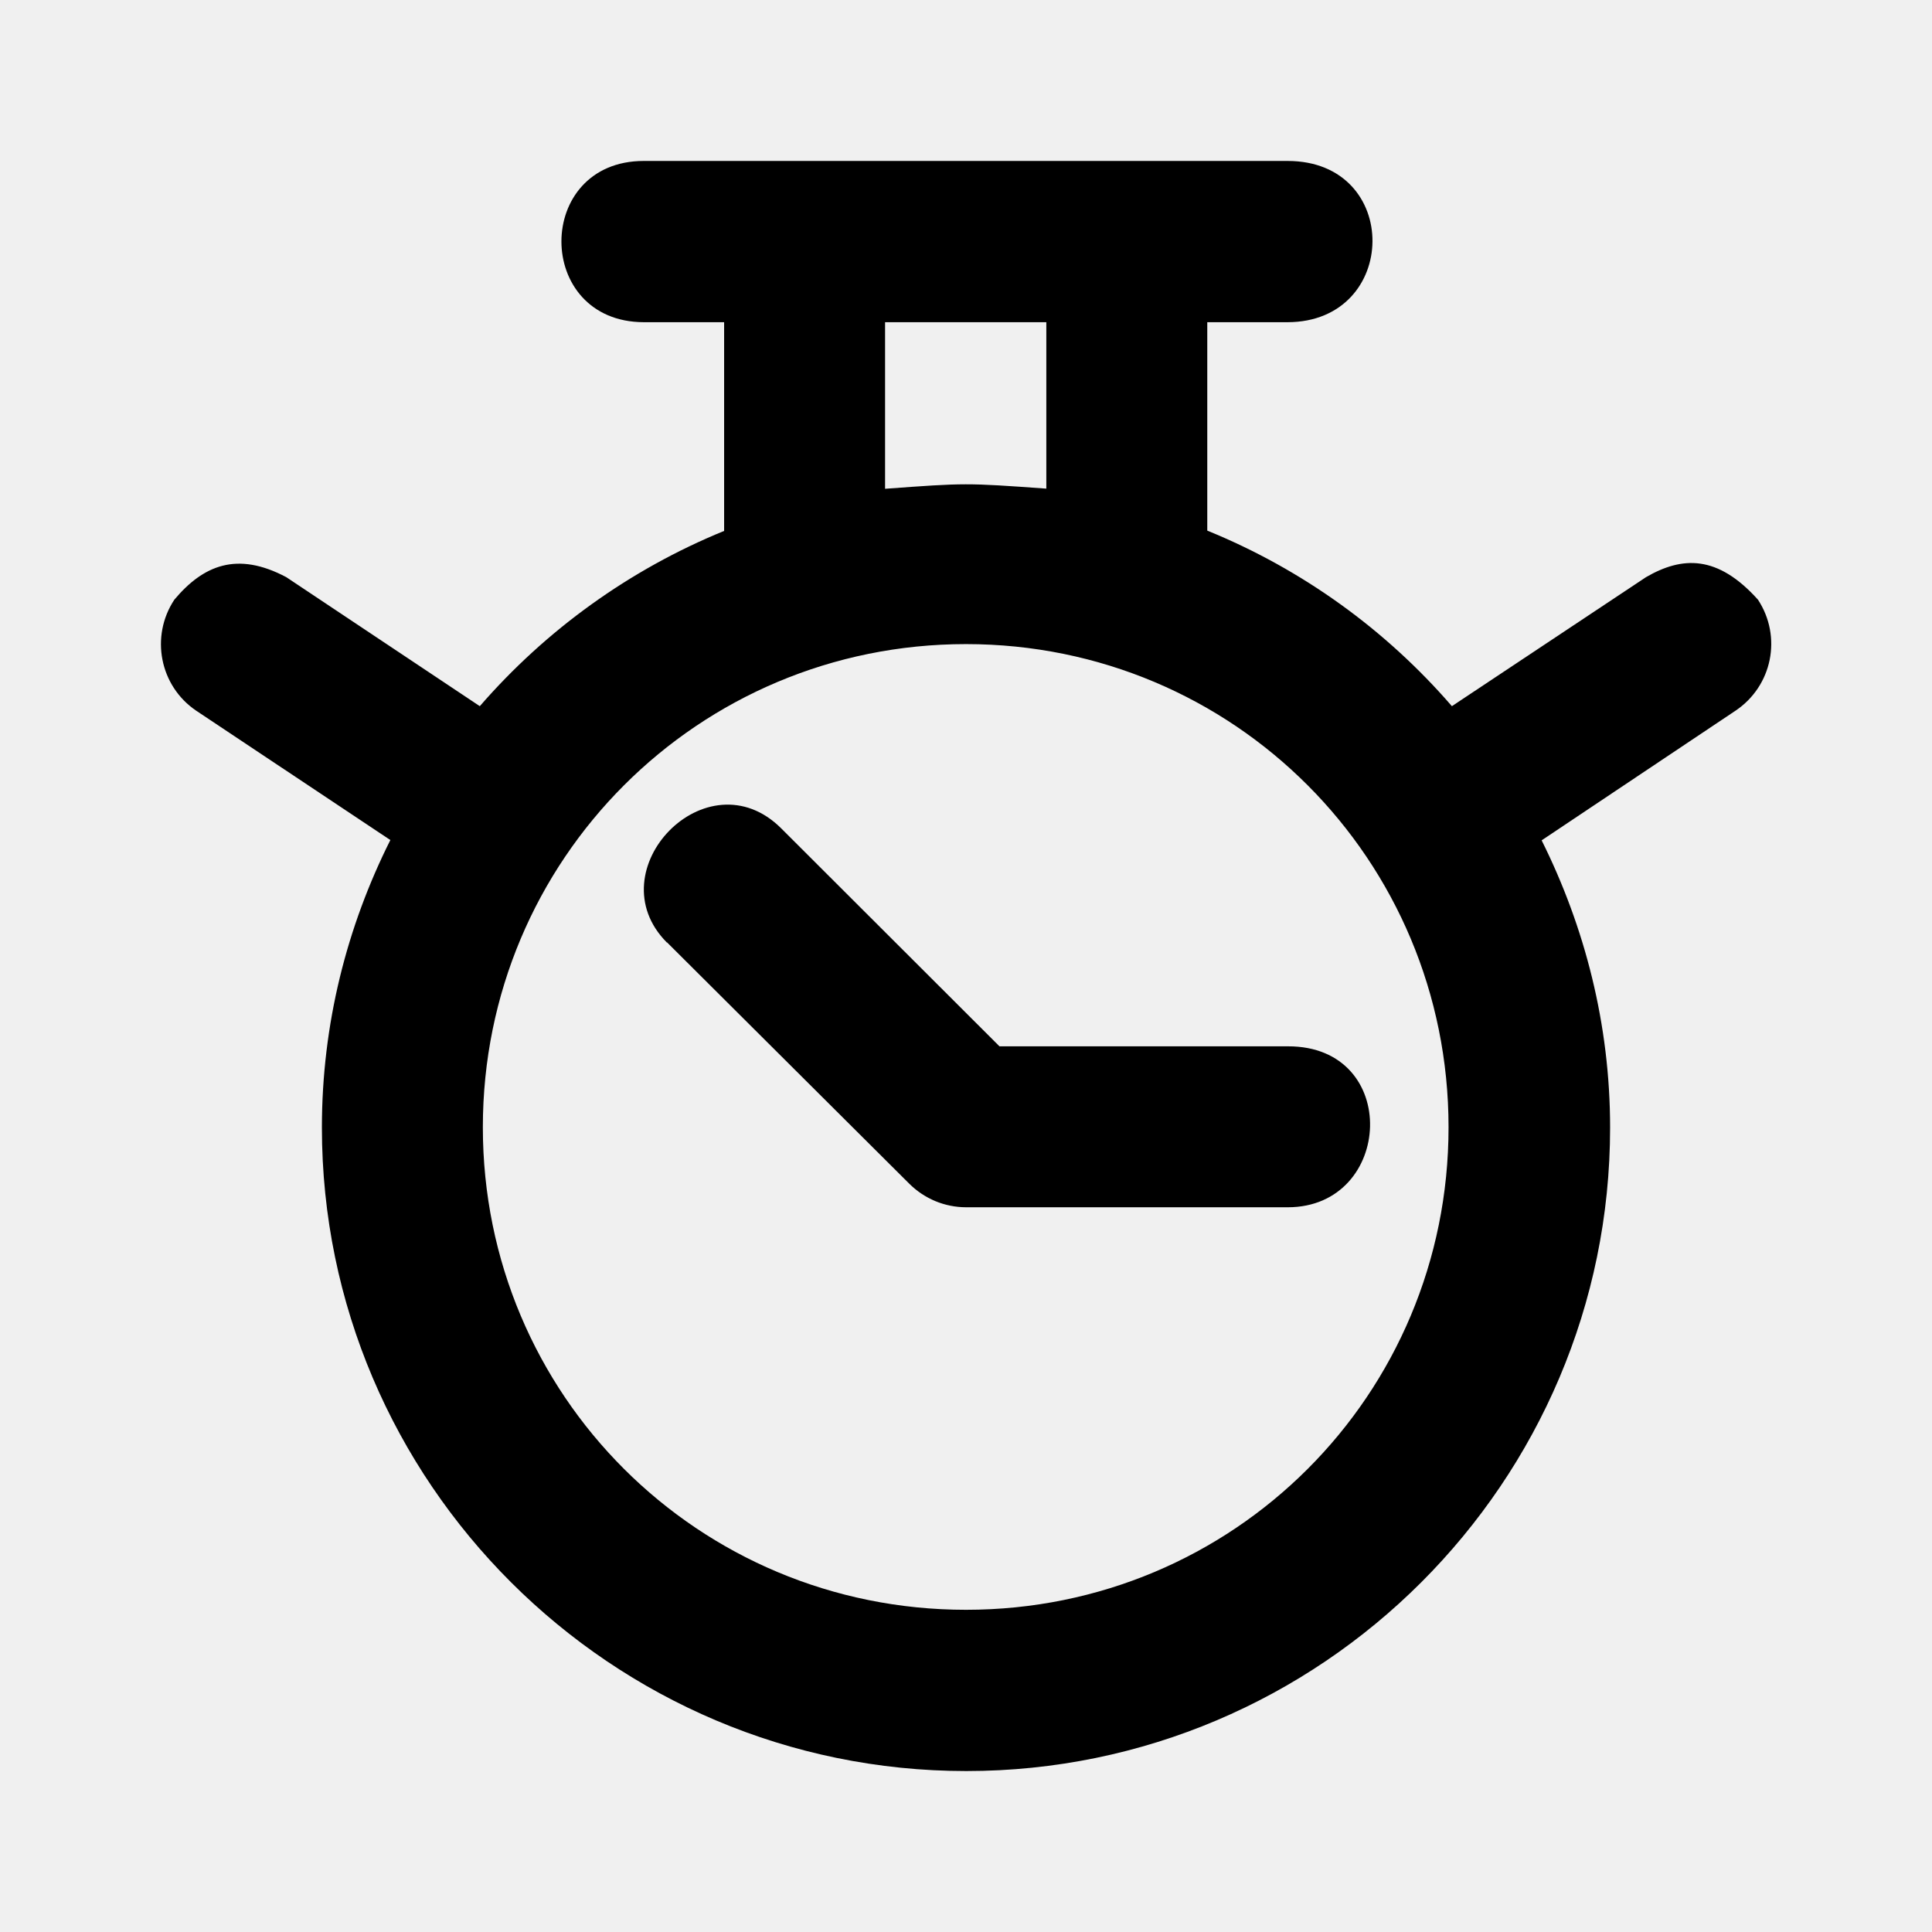
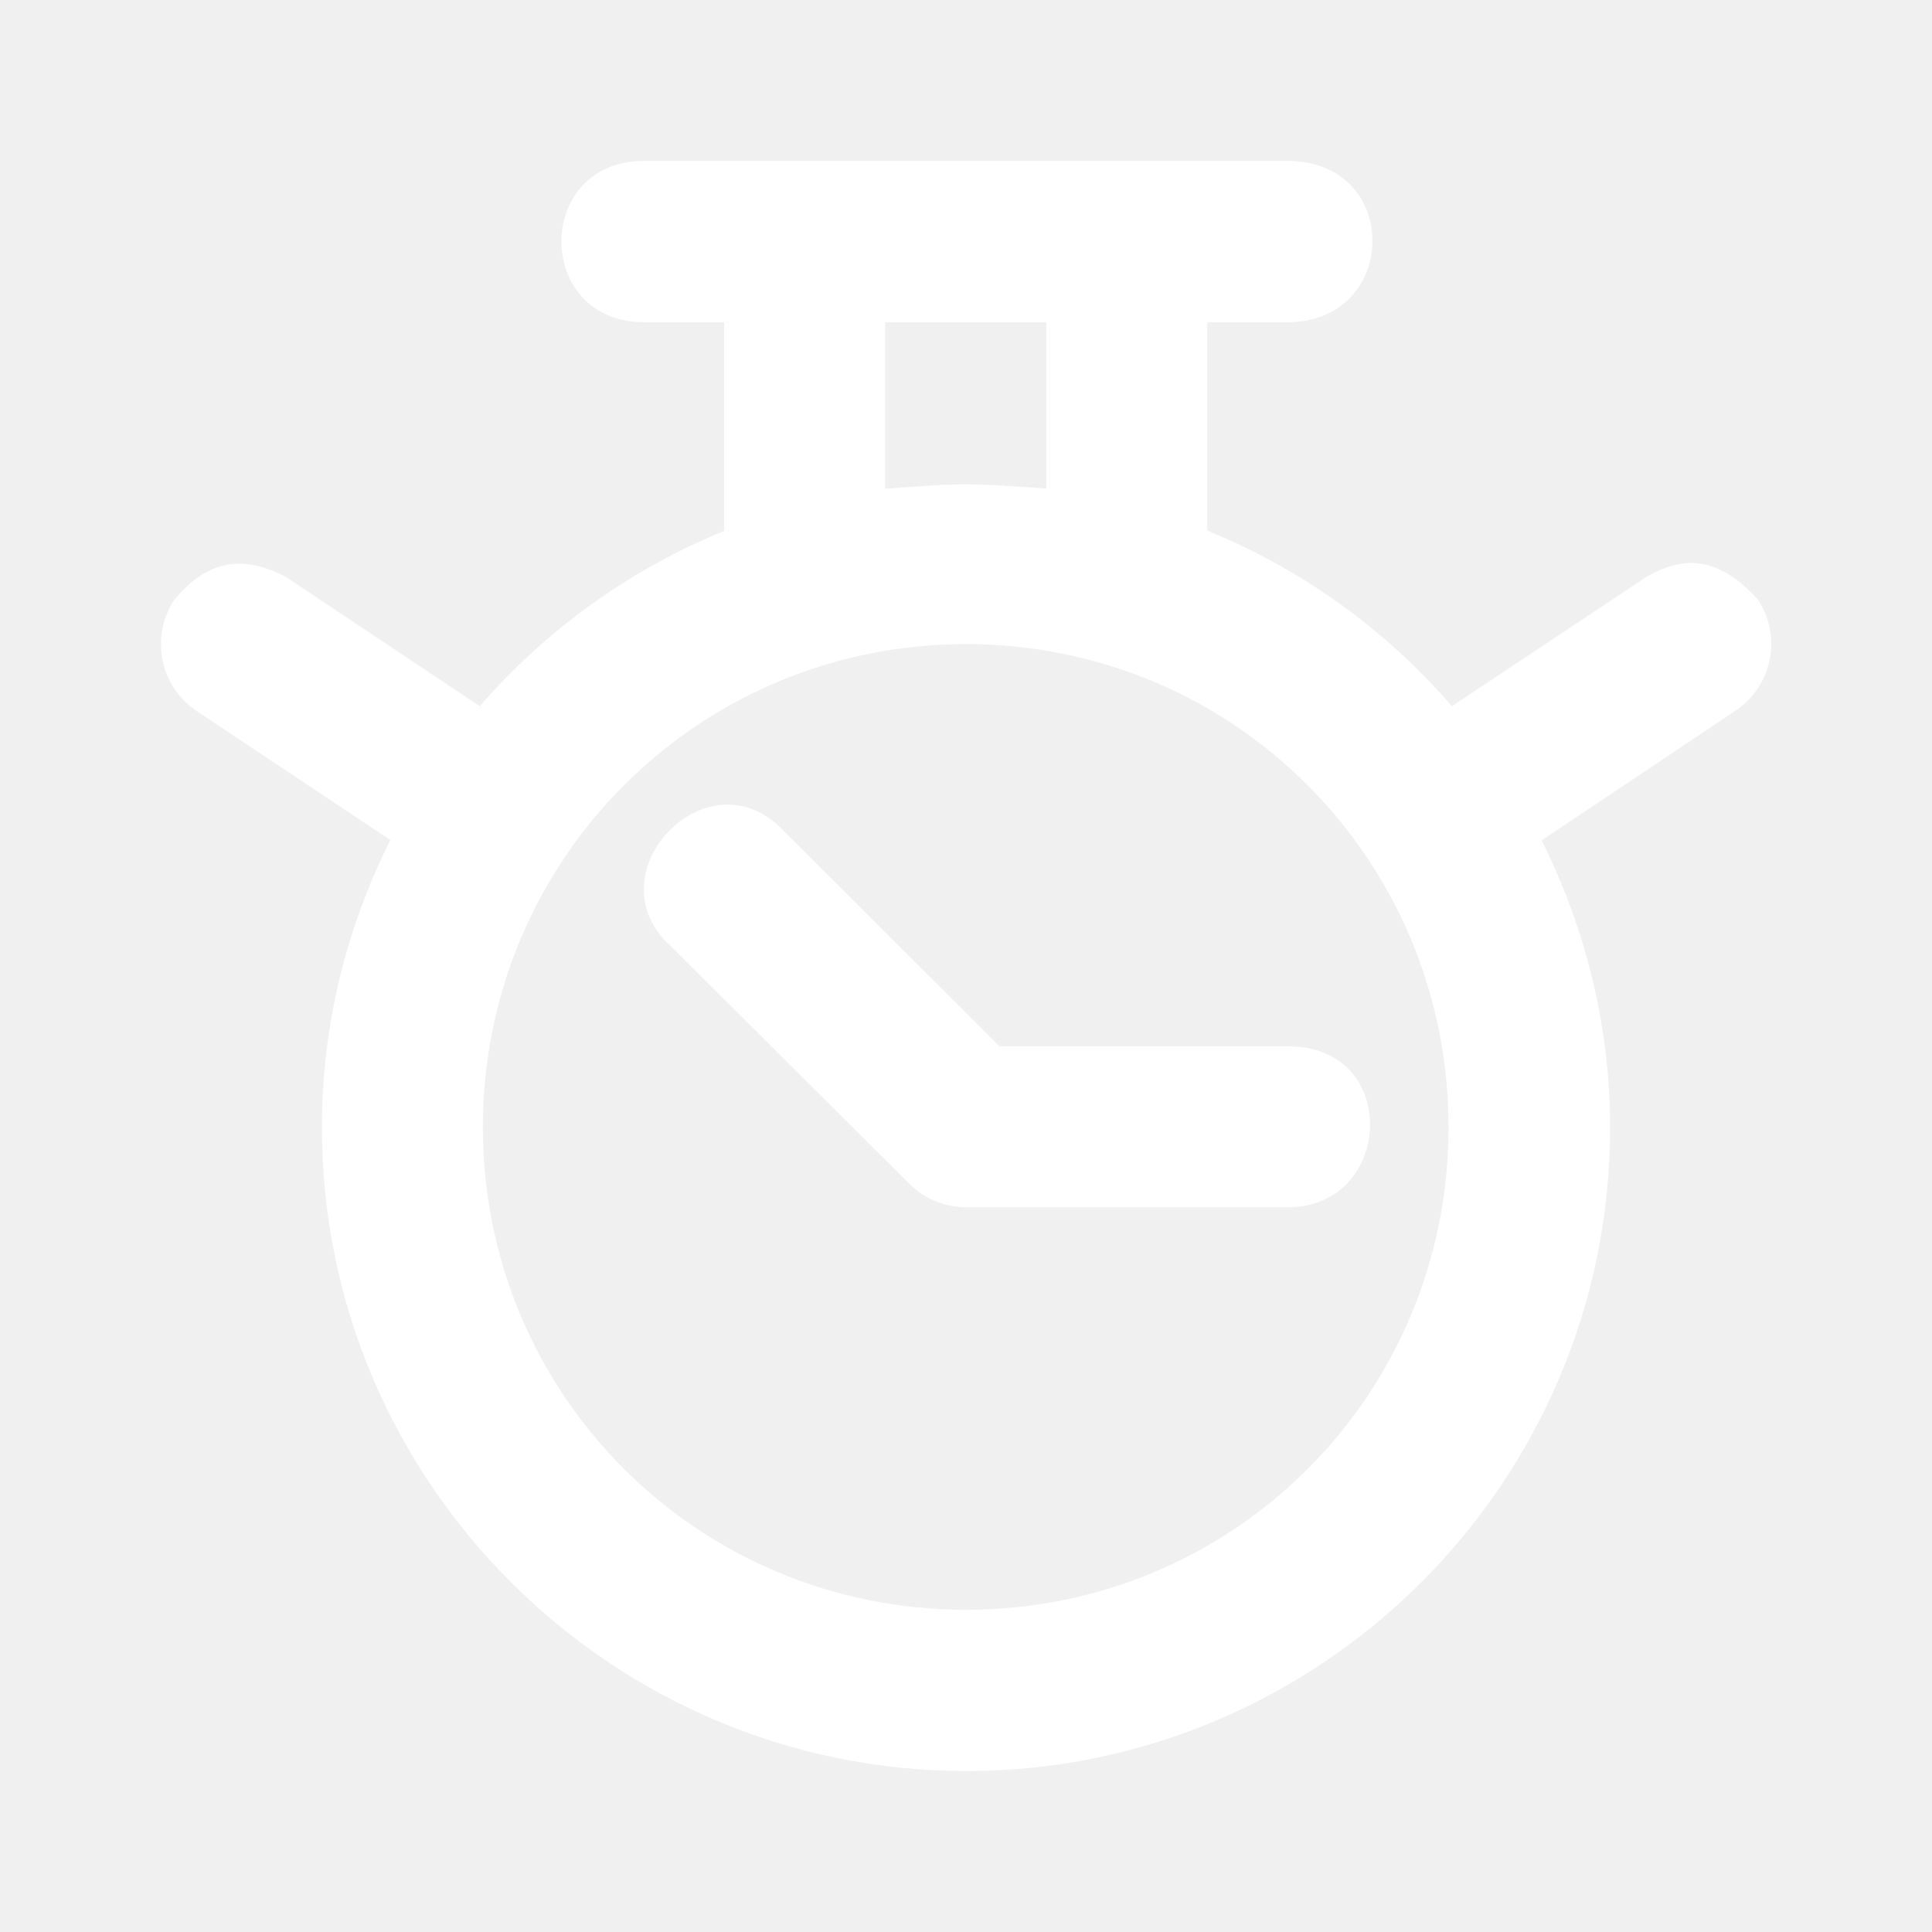
<svg xmlns="http://www.w3.org/2000/svg" height="24" id="svg958" version="1.1" viewBox="0 0 6.35 6.35" width="24">
  <defs id="defs952" />
  <g id="layer1">
-     <path d="m 2.116,0.529 c -0.361,-1e-6 -0.361,0.529 0,0.53 h 0.264 v 0.686 C 2.069,1.872 1.794,2.071 1.577,2.321 L 0.941,1.897 c -0.162,-0.086 -0.273,-0.039 -0.368,0.074 -0.08,0.121 -0.048,0.284 0.072,0.365 l 0.638,0.425 c -0.143,0.285 -0.225,0.605 -0.225,0.945 0,1.166 0.952,2.115 2.118,2.115 1.166,0 2.116,-0.949 2.116,-2.115 0,-0.339 -0.083,-0.659 -0.225,-0.944 l 0.637,-0.426 c 0.121,-0.081 0.154,-0.243 0.074,-0.365 C 5.645,1.823 5.529,1.828 5.41,1.897 L 4.772,2.321 C 4.555,2.07 4.28,1.871 3.968,1.744 v -0.685 h 0.264 c 0.368,-7.91e-4 0.376,-0.53 0,-0.53 z M 2.909,1.059 h 0.53 v 0.547 c -0.265,-0.019 -0.265,-0.019 -0.53,5.16e-4 z m 0.266,1.058 c 0.88,0 1.586,0.708 1.586,1.588 0,0.88 -0.706,1.586 -1.586,1.586 -0.88,0 -1.588,-0.706 -1.588,-1.586 0,-0.88 0.708,-1.588 1.588,-1.588 z m -0.983,0.98 0.796,0.793 c 0.05,0.05 0.117,0.078 0.188,0.078 h 1.057 c 0.347,-4.498e-4 0.373,-0.53 0,-0.529 H 3.285 L 2.568,2.723 C 2.324,2.479 1.956,2.861 2.192,3.098 Z" id="path3483" style="color:#000000;font-style:normal;font-variant:normal;font-weight:normal;font-stretch:normal;font-size:medium;line-height:normal;font-family:sans-serif;font-variant-ligatures:normal;font-variant-position:normal;font-variant-caps:normal;font-variant-numeric:normal;font-variant-alternates:normal;font-variant-east-asian:normal;font-feature-settings:normal;font-variation-settings:normal;text-indent:0;text-align:start;text-decoration:none;text-decoration-line:none;text-decoration-style:solid;text-decoration-color:#000000;letter-spacing:normal;word-spacing:normal;text-transform:none;writing-mode:lr-tb;direction:ltr;text-orientation:mixed;dominant-baseline:auto;baseline-shift:baseline;text-anchor:start;white-space:normal;shape-padding:0;shape-margin:0;inline-size:0;clip-rule:nonzero;display:inline;overflow:visible;visibility:visible;opacity:1;isolation:auto;mix-blend-mode:normal;color-interpolation:sRGB;color-interpolation-filters:linearRGB;solid-color:#000000;solid-opacity:1;vector-effect:none;fill:#000000;fill-opacity:1;fill-rule:nonzero;stroke:none;stroke-width:0.529;stroke-linecap:butt;stroke-linejoin:round;stroke-miterlimit:4;stroke-dasharray:none;stroke-dashoffset:0;stroke-opacity:1;color-rendering:auto;image-rendering:auto;shape-rendering:auto;text-rendering:auto;enable-background:accumulate;stop-color:#000000;stop-opacity:1" />
+     <path d="m 2.116,0.529 c -0.361,-1e-6 -0.361,0.529 0,0.53 h 0.264 v 0.686 C 2.069,1.872 1.794,2.071 1.577,2.321 L 0.941,1.897 c -0.162,-0.086 -0.273,-0.039 -0.368,0.074 -0.08,0.121 -0.048,0.284 0.072,0.365 l 0.638,0.425 c -0.143,0.285 -0.225,0.605 -0.225,0.945 0,1.166 0.952,2.115 2.118,2.115 1.166,0 2.116,-0.949 2.116,-2.115 0,-0.339 -0.083,-0.659 -0.225,-0.944 l 0.637,-0.426 c 0.121,-0.081 0.154,-0.243 0.074,-0.365 C 5.645,1.823 5.529,1.828 5.41,1.897 L 4.772,2.321 C 4.555,2.07 4.28,1.871 3.968,1.744 v -0.685 h 0.264 c 0.368,-7.91e-4 0.376,-0.53 0,-0.53 z M 2.909,1.059 h 0.53 v 0.547 c -0.265,-0.019 -0.265,-0.019 -0.53,5.16e-4 z m 0.266,1.058 c 0.88,0 1.586,0.708 1.586,1.588 0,0.88 -0.706,1.586 -1.586,1.586 -0.88,0 -1.588,-0.706 -1.588,-1.586 0,-0.88 0.708,-1.588 1.588,-1.588 z m -0.983,0.98 0.796,0.793 c 0.05,0.05 0.117,0.078 0.188,0.078 h 1.057 c 0.347,-4.498e-4 0.373,-0.53 0,-0.529 H 3.285 L 2.568,2.723 C 2.324,2.479 1.956,2.861 2.192,3.098 Z" id="path3483" style="color:#ffffff;font-style:normal;font-variant:normal;font-weight:normal;font-stretch:normal;font-size:medium;line-height:normal;font-family:sans-serif;font-variant-ligatures:normal;font-variant-position:normal;font-variant-caps:normal;font-variant-numeric:normal;font-variant-alternates:normal;font-variant-east-asian:normal;font-feature-settings:normal;font-variation-settings:normal;text-indent:0;text-align:start;text-decoration:none;text-decoration-line:none;text-decoration-style:solid;text-decoration-color:#000000;letter-spacing:normal;word-spacing:normal;text-transform:none;writing-mode:lr-tb;direction:ltr;text-orientation:mixed;dominant-baseline:auto;baseline-shift:baseline;text-anchor:start;white-space:normal;shape-padding:0;shape-margin:0;inline-size:0;clip-rule:nonzero;display:inline;overflow:visible;visibility:visible;opacity:1;isolation:auto;mix-blend-mode:normal;color-interpolation:sRGB;color-interpolation-filters:linearRGB;solid-color:##ffffff;solid-opacity:1;vector-effect:none;fill:#ffffff;fill-opacity:1;fill-rule:nonzero;stroke:none;stroke-width:0.529;stroke-linecap:butt;stroke-linejoin:round;stroke-miterlimit:4;stroke-dasharray:none;stroke-dashoffset:0;stroke-opacity:1;color-rendering:auto;image-rendering:auto;shape-rendering:auto;text-rendering:auto;enable-background:accumulate;stop-color:#000000;stop-opacity:1" />
  </g>
</svg>
